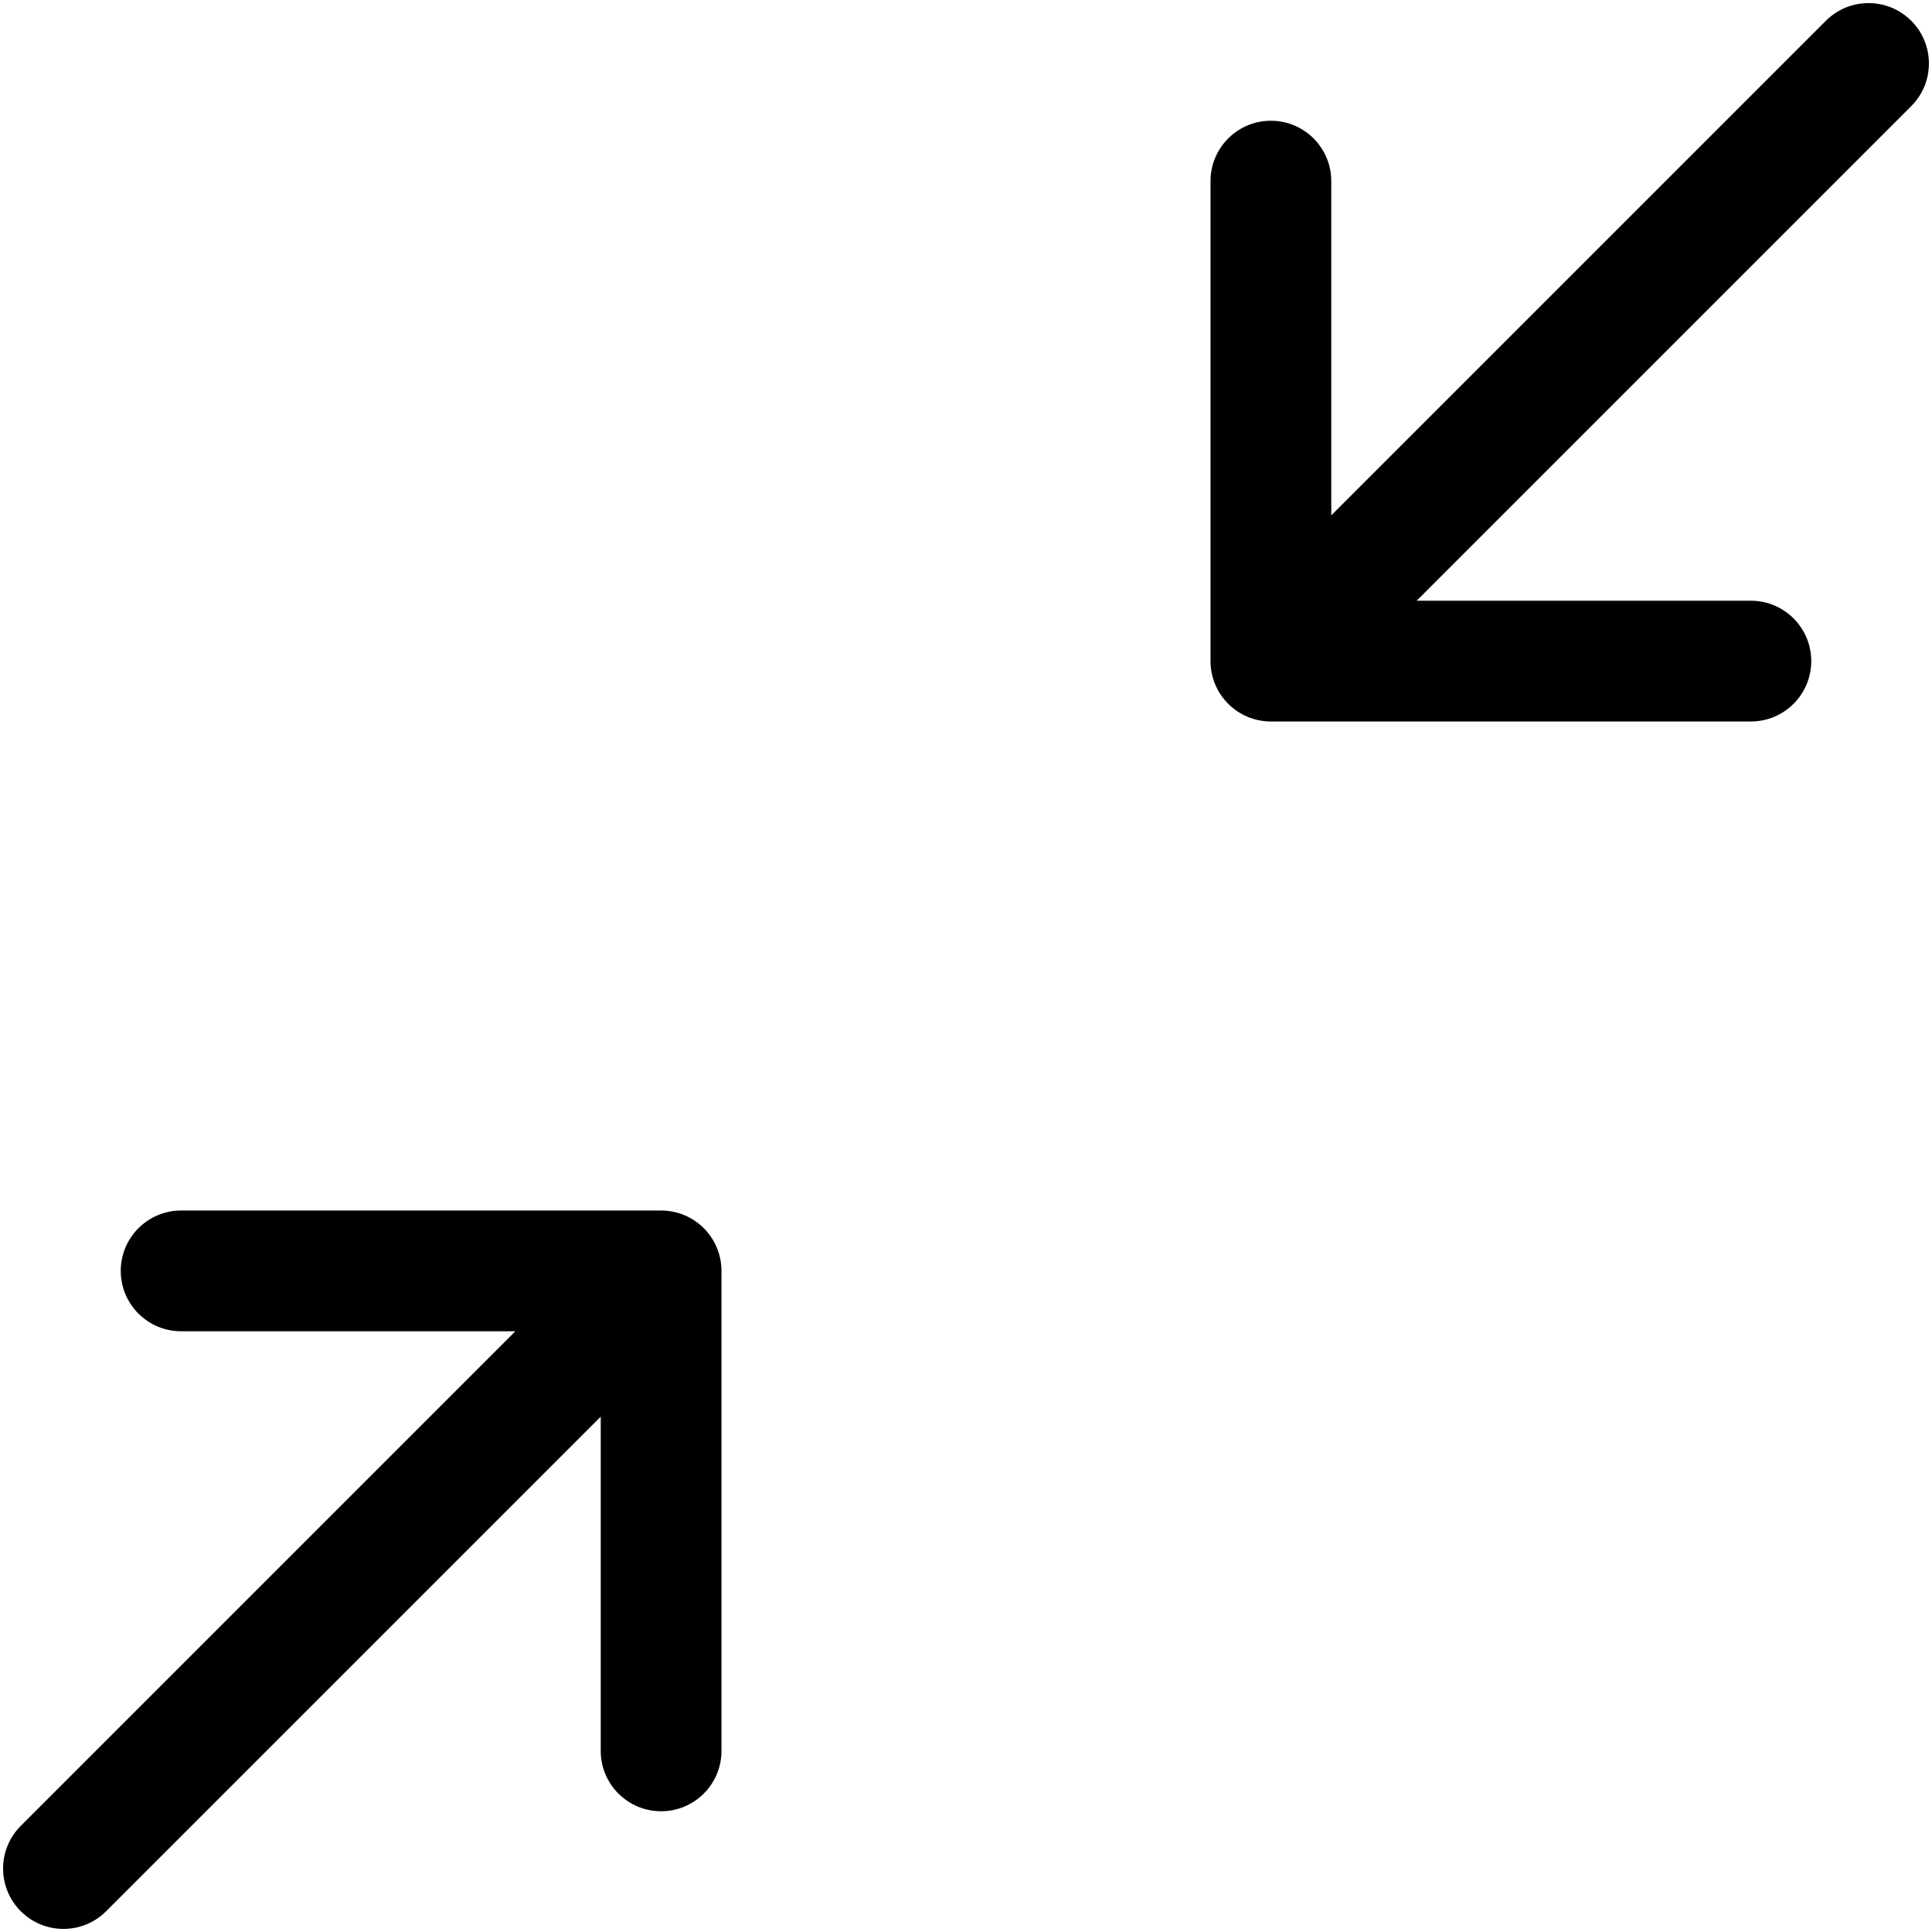
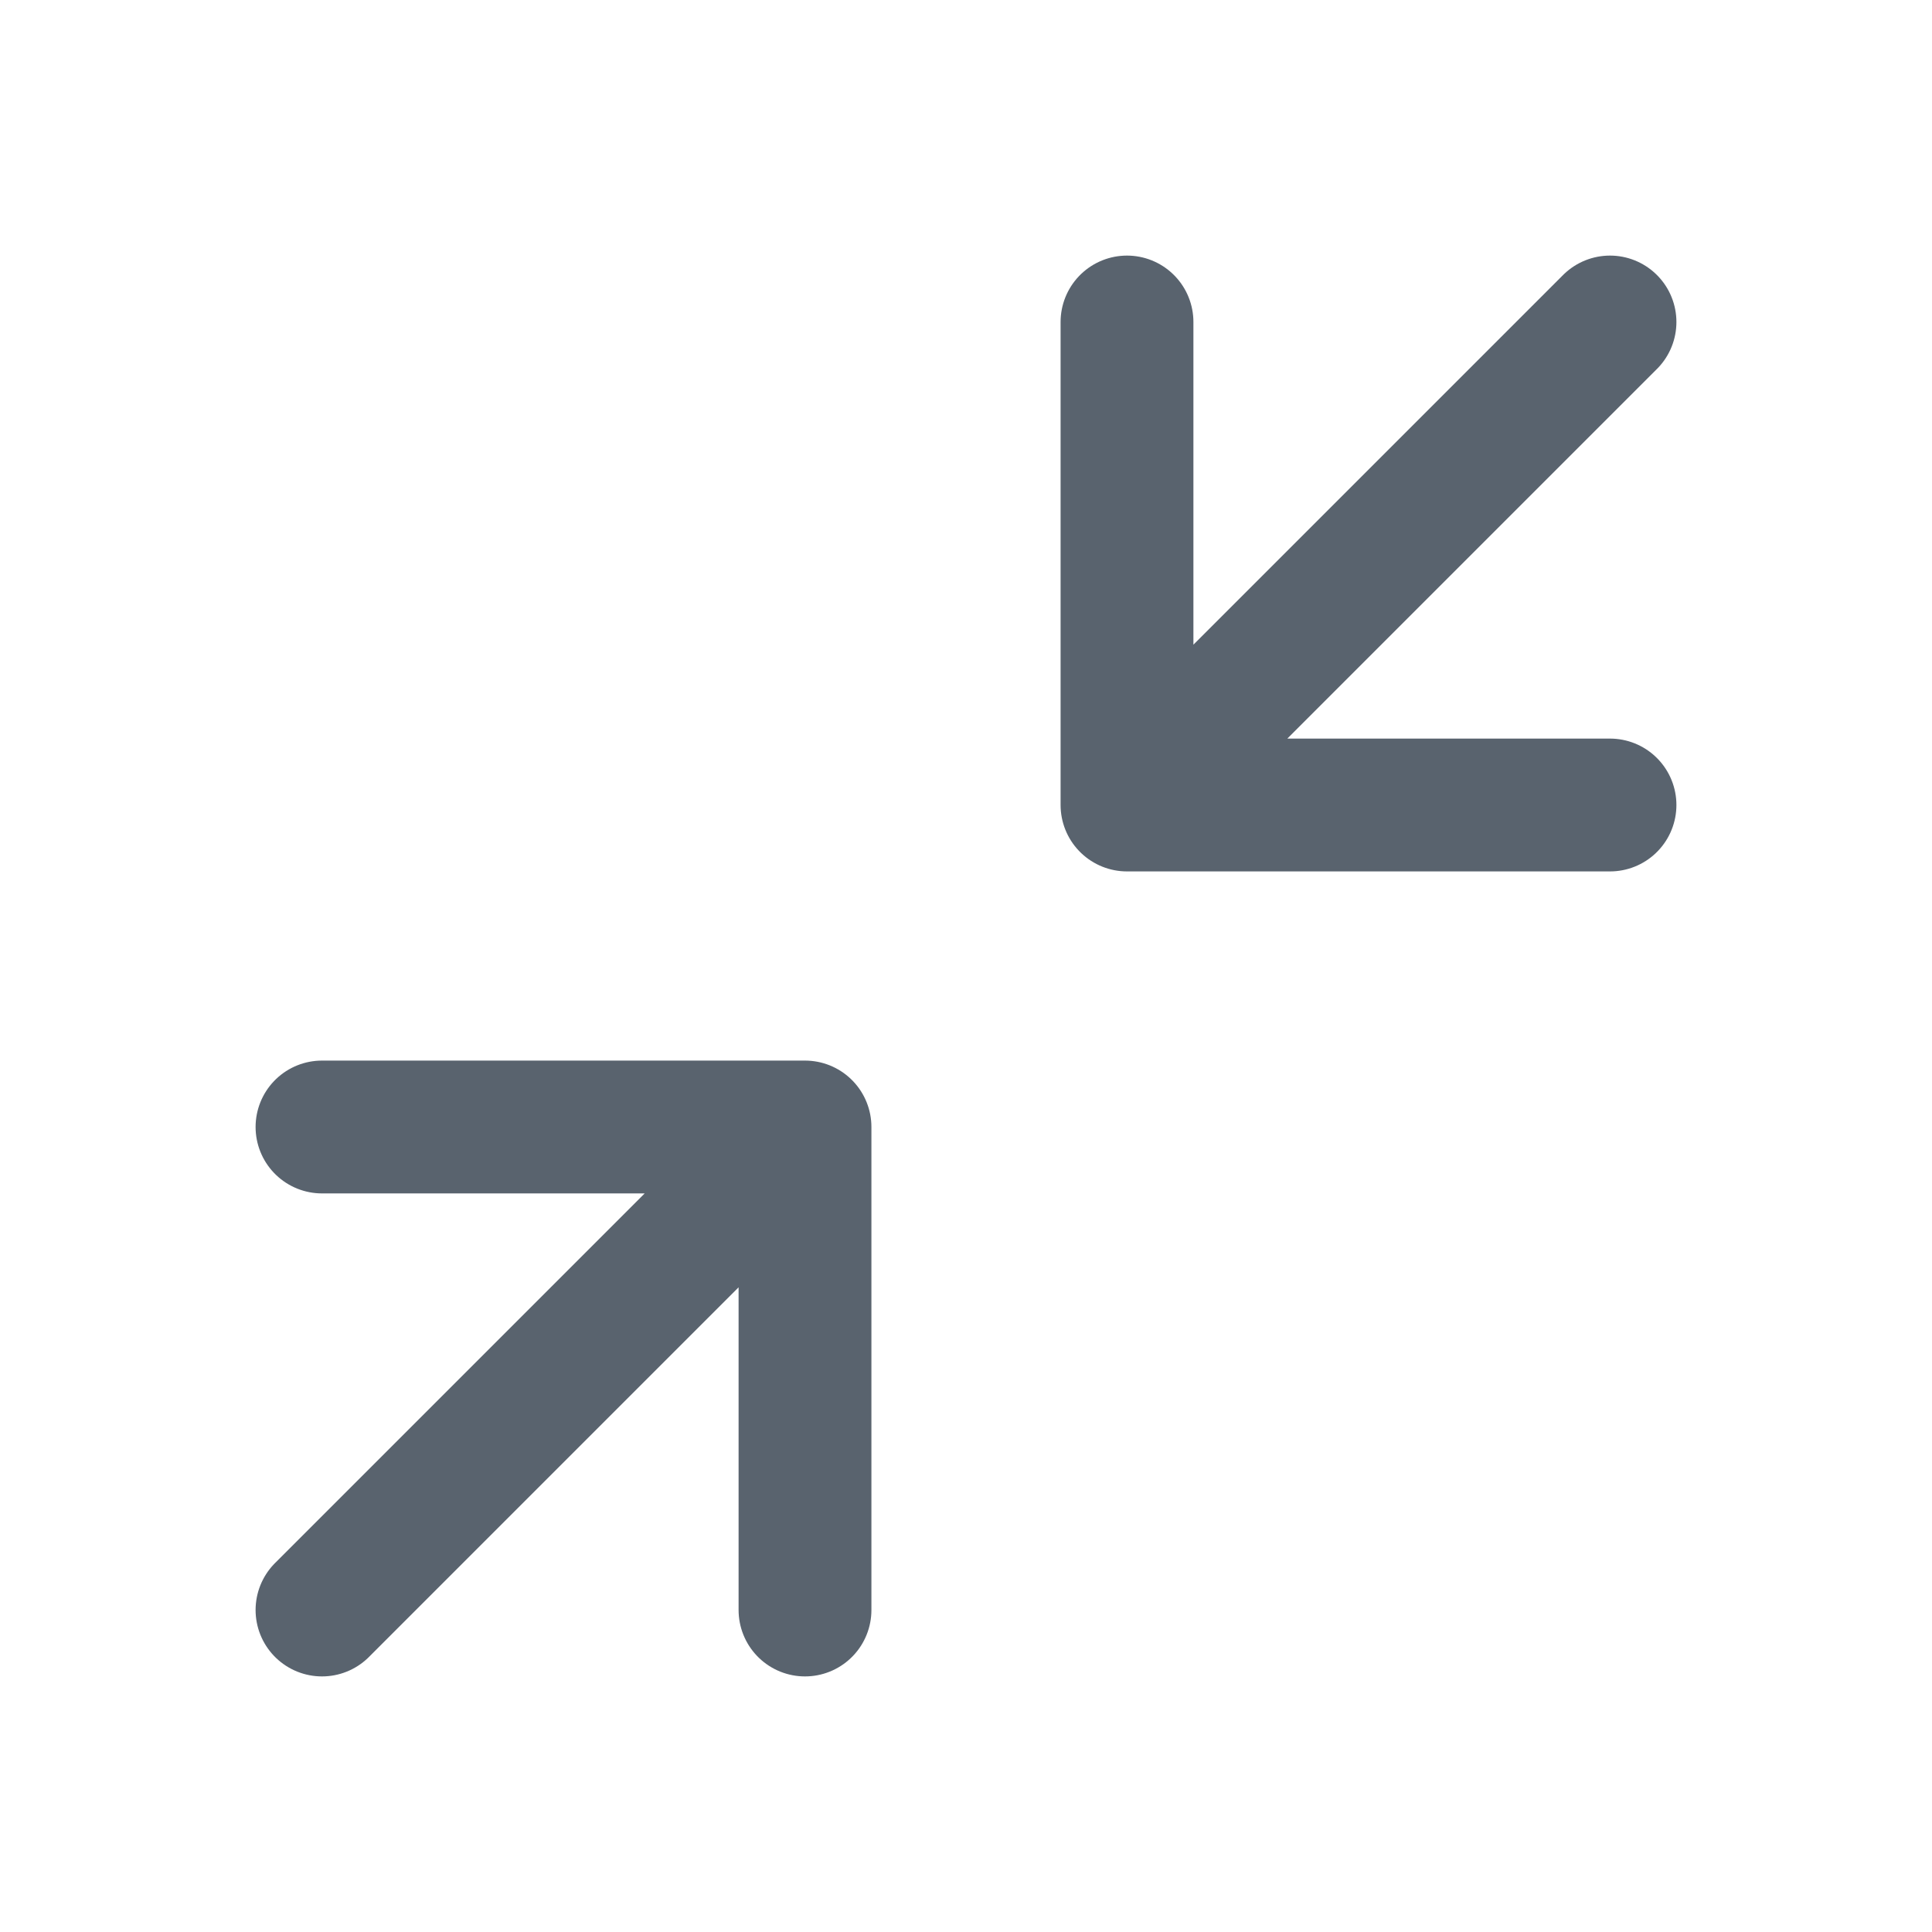
- <svg xmlns="http://www.w3.org/2000/svg" width="16" height="16" fill="currentColor" class="bi bi-arrows-angle-contract" viewBox="0 0 16 16">
-   <path fill-rule="evenodd" d="M.172 15.828a.5.5 0 0 0 .707 0l4.096-4.096V14.5a.5.5 0 1 0 1 0v-3.975a.5.5 0 0 0-.5-.5H1.5a.5.5 0 0 0 0 1h2.768L.172 15.121a.5.5 0 0 0 0 .707zM15.828.172a.5.5 0 0 0-.707 0l-4.096 4.096V1.5a.5.5 0 1 0-1 0v3.975a.5.5 0 0 0 .5.5H14.5a.5.5 0 0 0 0-1h-2.768L15.828.879a.5.5 0 0 0 0-.707z" />
+ <svg xmlns="http://www.w3.org/2000/svg" viewBox="0 0 24 24" width="24" height="24" fill="none" stroke="#59636e" stroke-width="1.65" stroke-linecap="round" stroke-linejoin="round">
+   <path d="M20 4l-6 6m0-6v6h6M4 20l6-6m-6 0h6v6" />
</svg>
